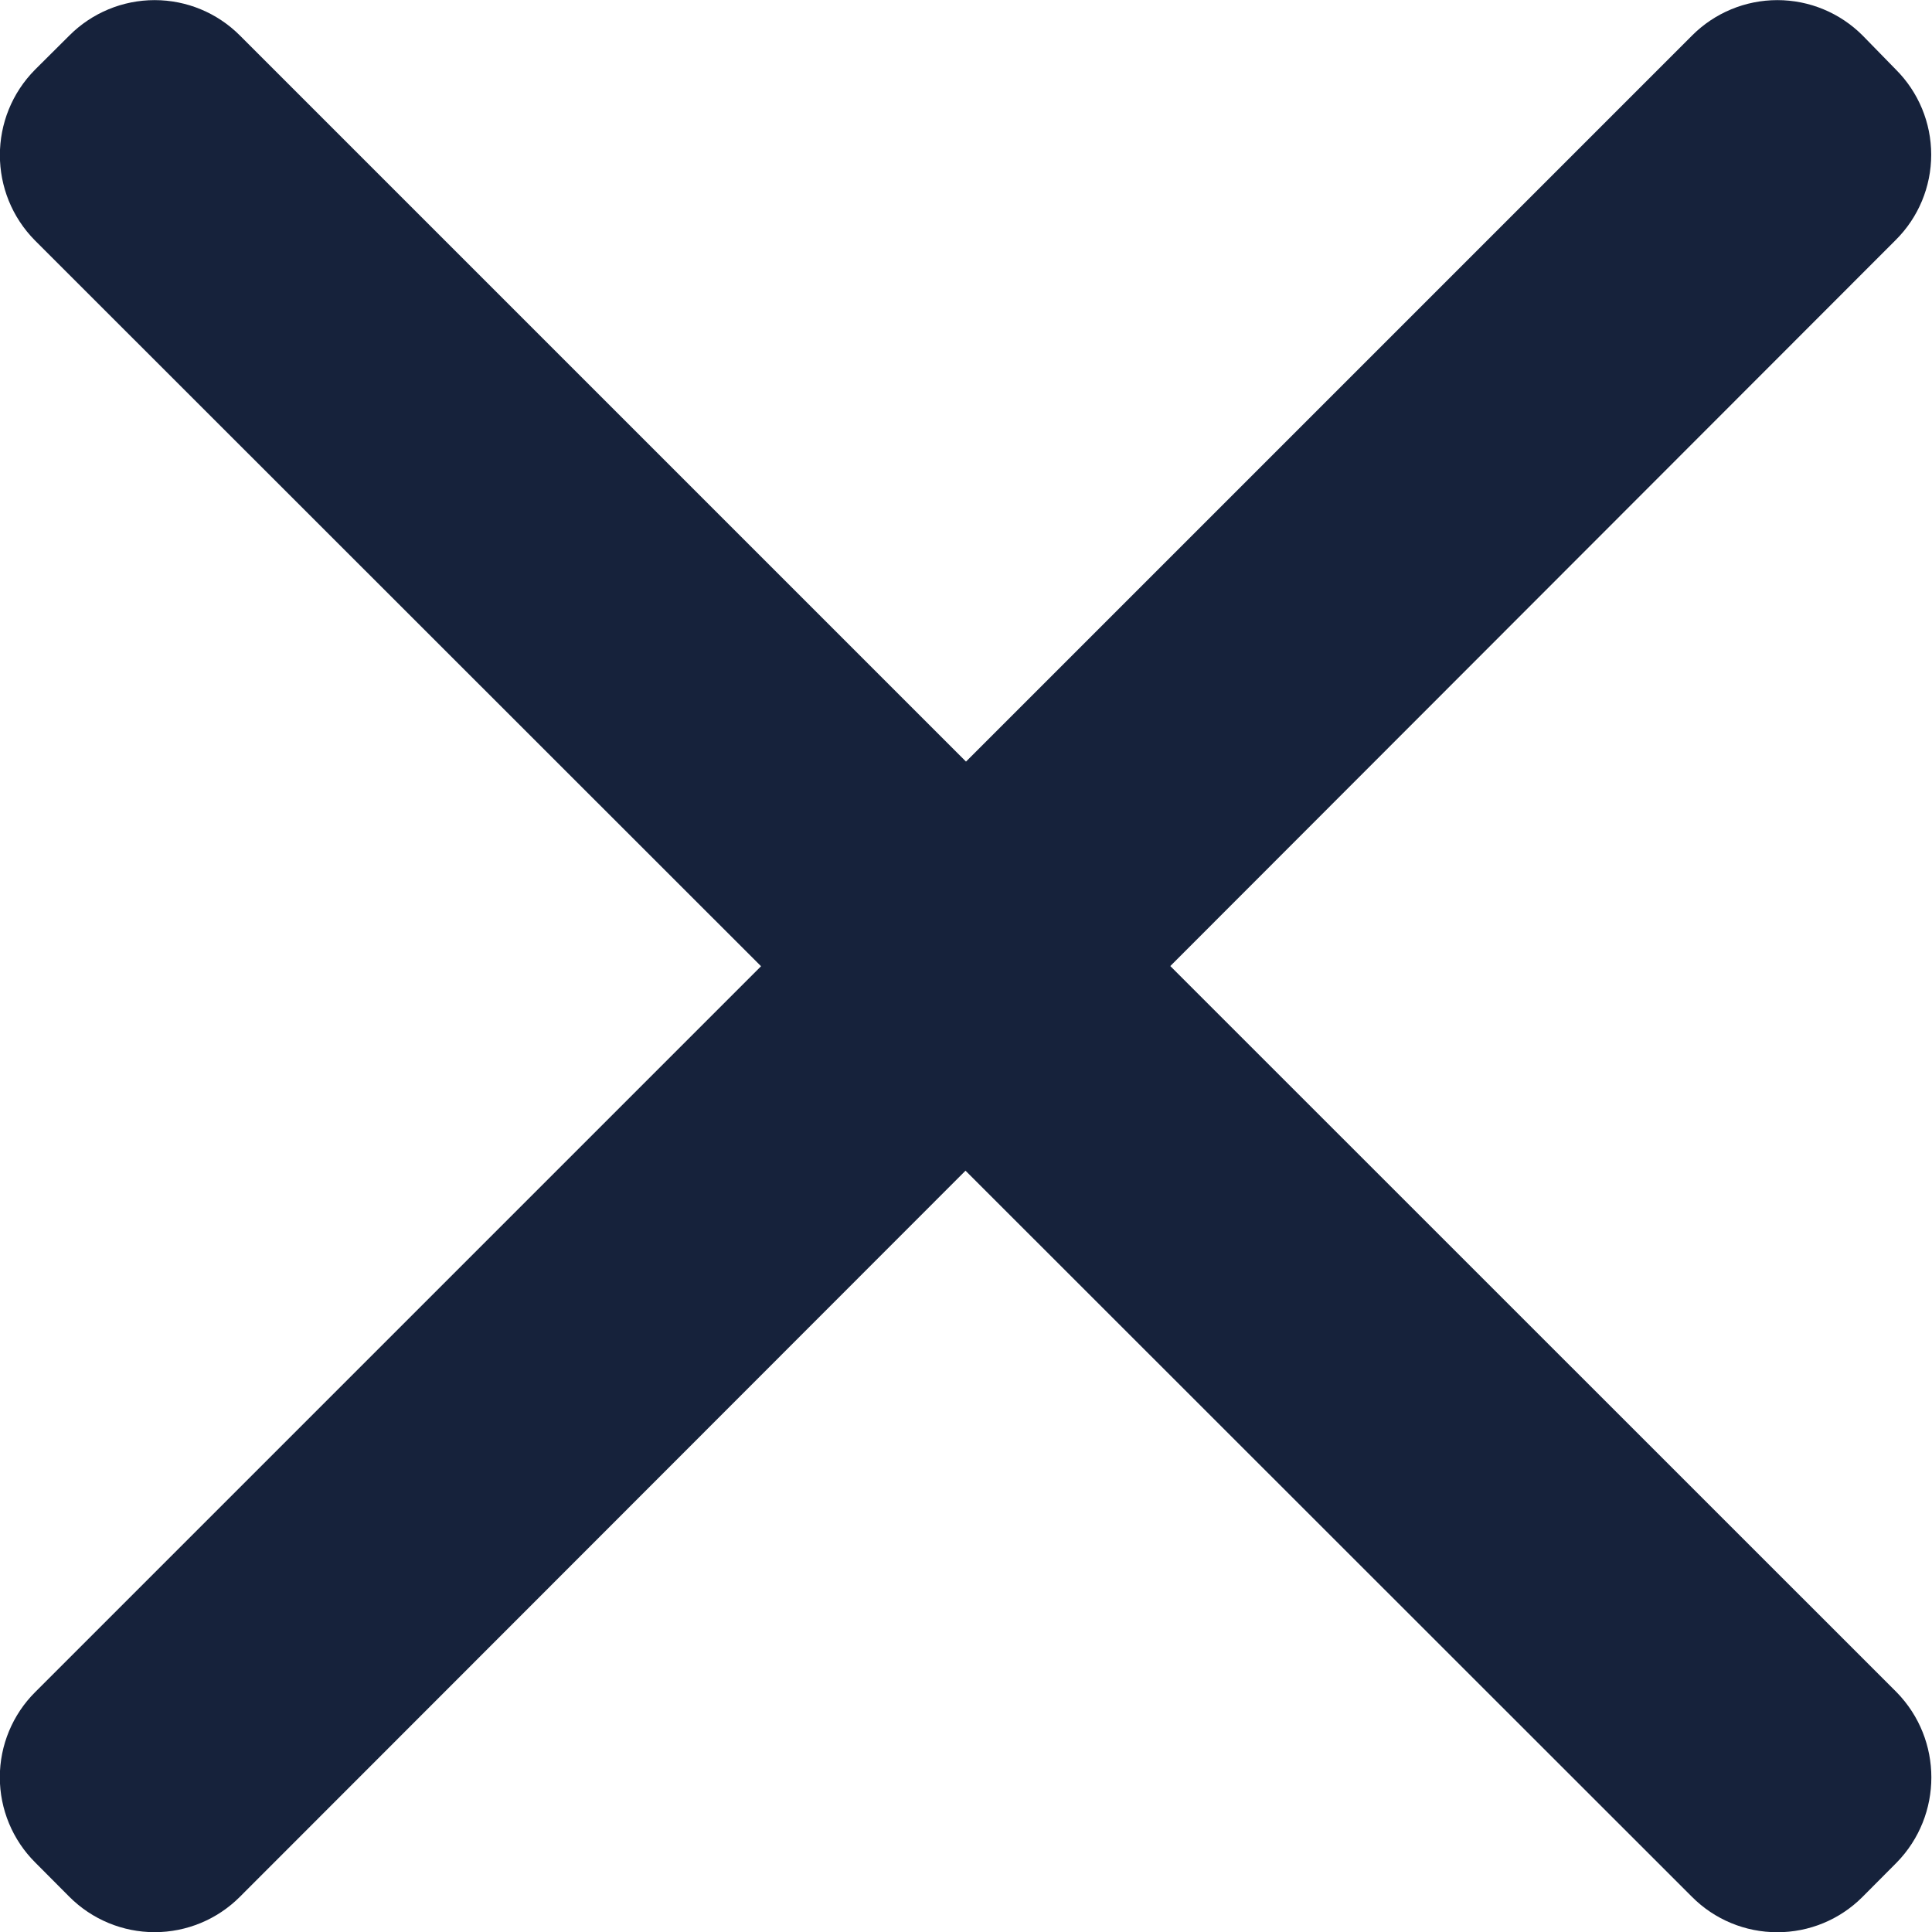
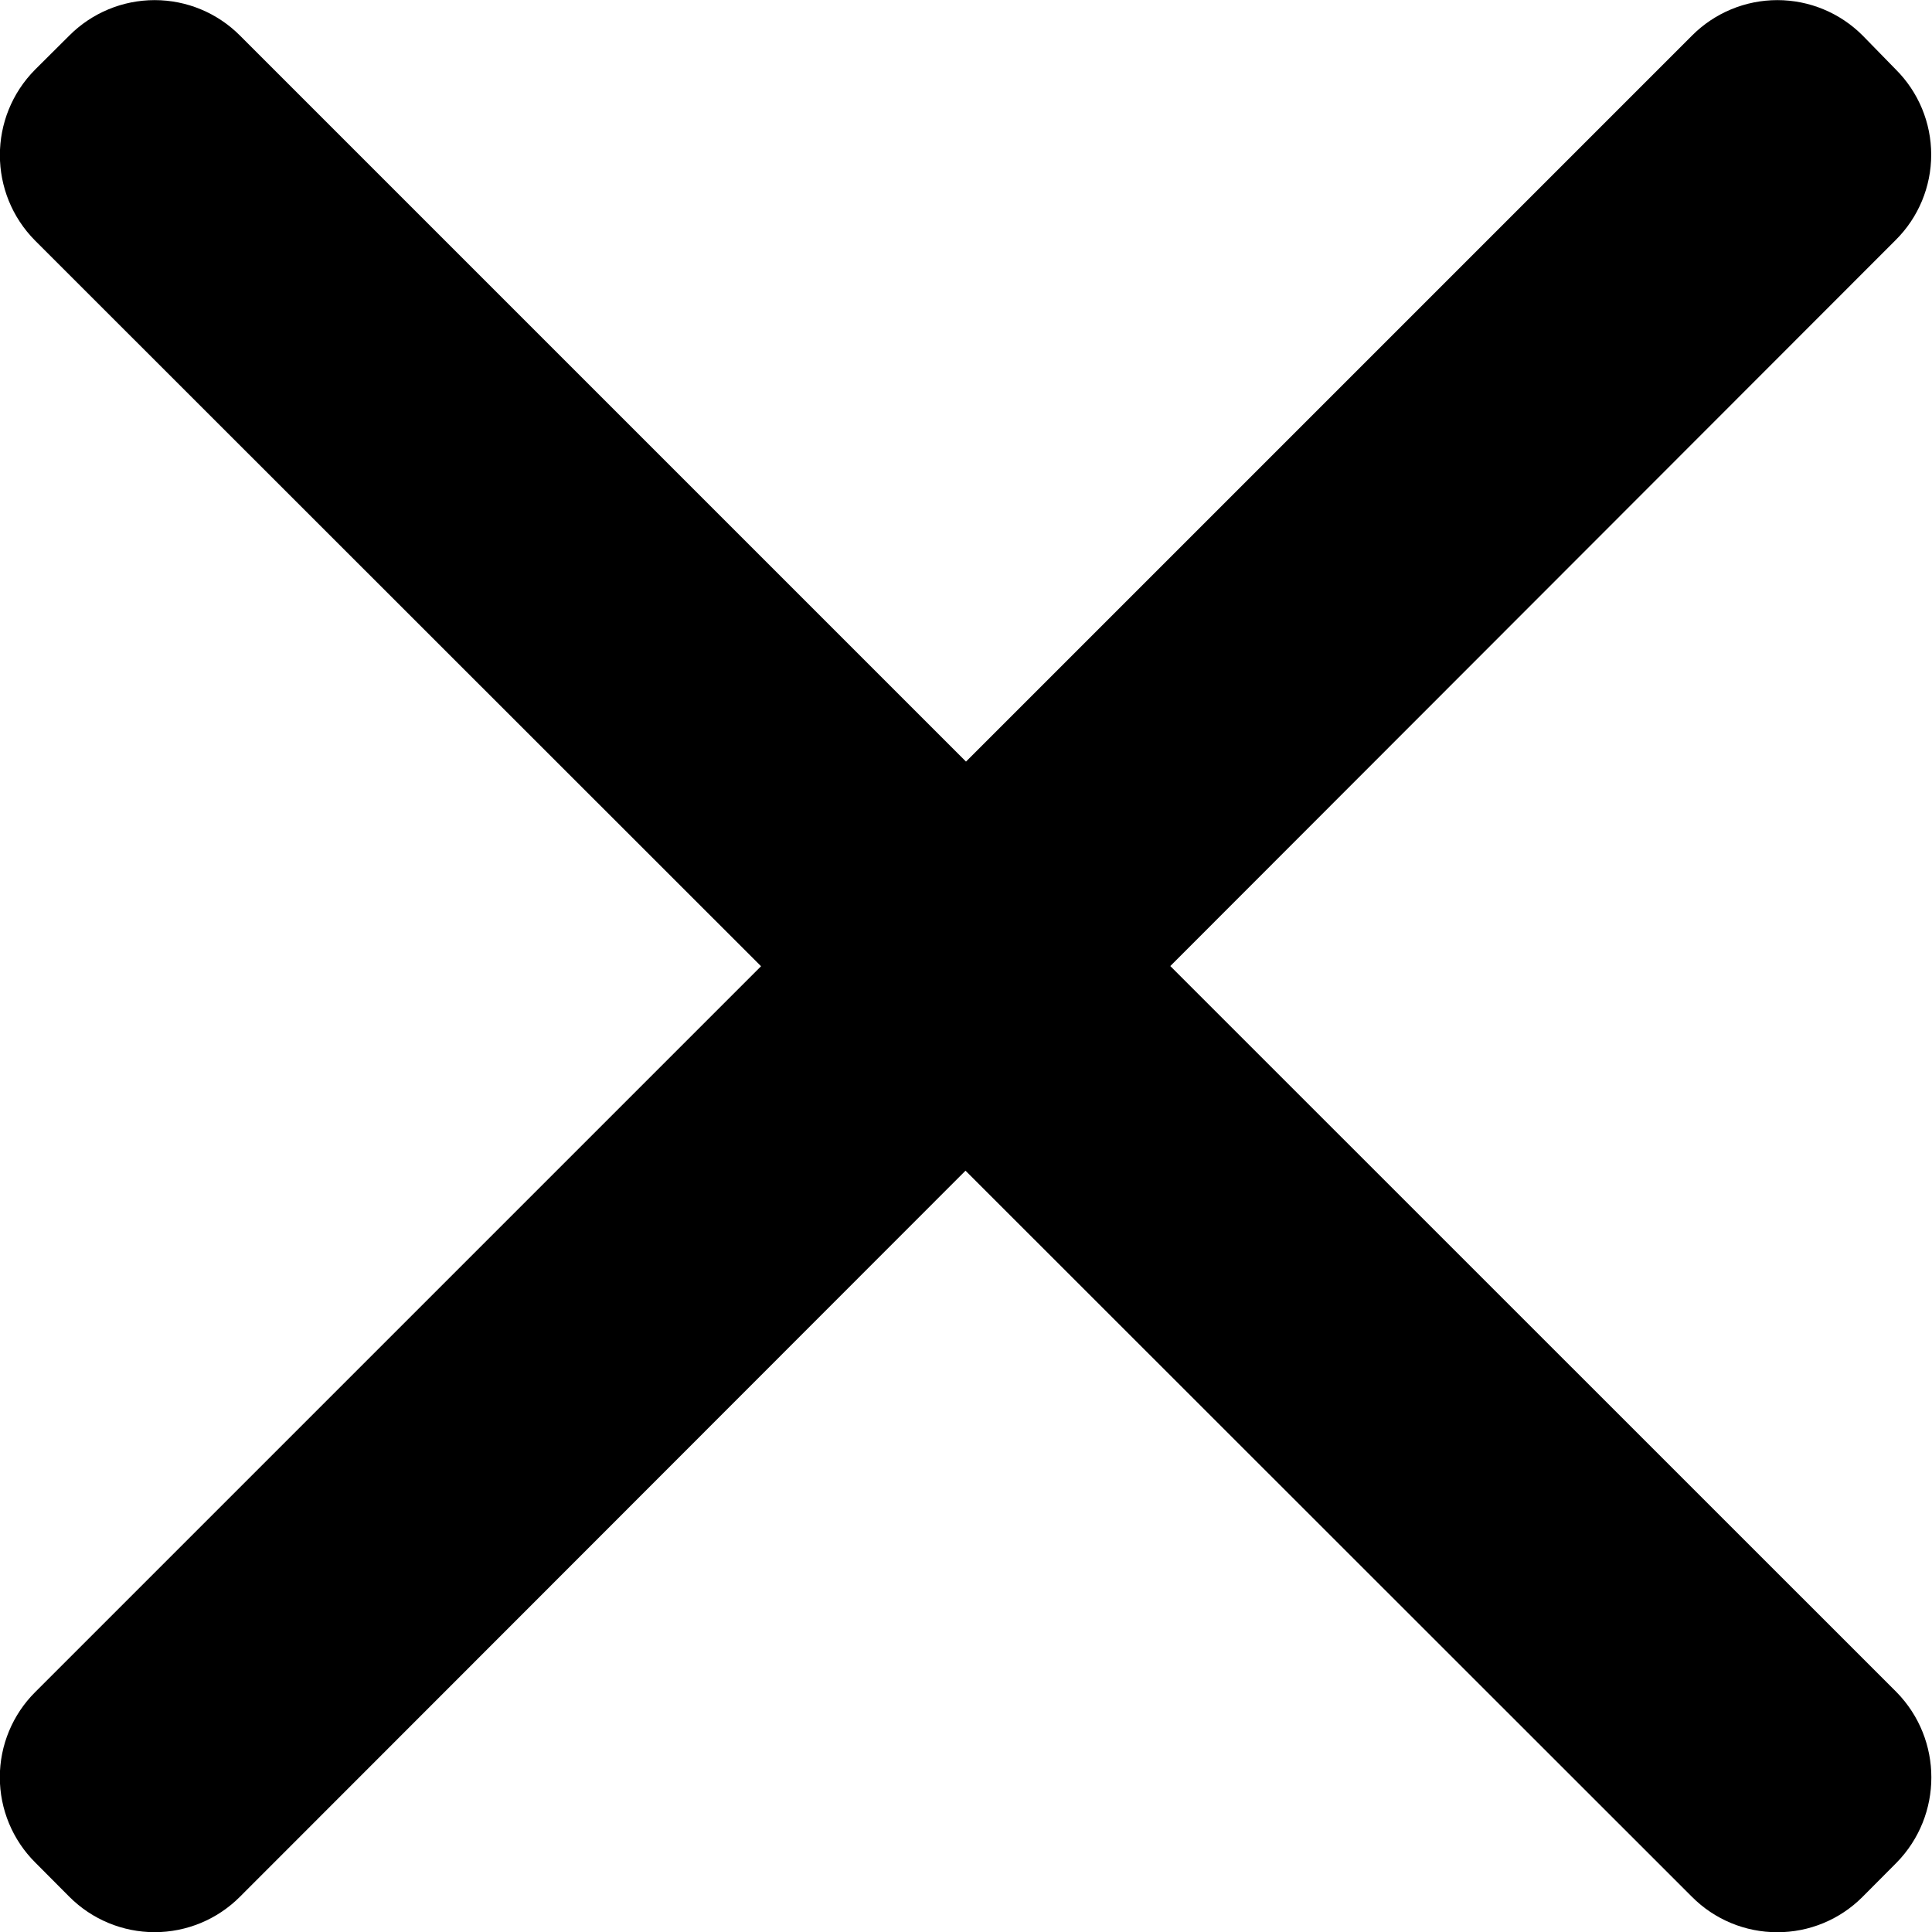
<svg xmlns="http://www.w3.org/2000/svg" width="11.996" height="12" viewBox="0 0 11.996 12">
-   <path d="M-2935.18,21636.09l-4.512-4.51-4.507,4.51a.748.748,0,0,1-1.059,0l-.212-.213a.747.747,0,0,1,0-1.059l4.508-4.508-4.508-4.506a.754.754,0,0,1,0-1.064l.212-.211a.748.748,0,0,1,1.059,0l4.51,4.51,4.51-4.51a.748.748,0,0,1,1.059,0l.206.211a.747.747,0,0,1,0,1.059l-4.506,4.51,4.511,4.51a.757.757,0,0,1,0,1.059l-.212.213a.745.745,0,0,1-.529.219A.746.746,0,0,1-2935.18,21636.09Z" transform="translate(2945.689 -21624.309)" fill="#16223b" />
+   <path d="M-2935.18,21636.09l-4.512-4.51-4.507,4.51a.748.748,0,0,1-1.059,0l-.212-.213a.747.747,0,0,1,0-1.059l4.508-4.508-4.508-4.506a.754.754,0,0,1,0-1.064l.212-.211a.748.748,0,0,1,1.059,0l4.51,4.51,4.51-4.51a.748.748,0,0,1,1.059,0l.206.211a.747.747,0,0,1,0,1.059l-4.506,4.51,4.511,4.51a.757.757,0,0,1,0,1.059l-.212.213a.745.745,0,0,1-.529.219A.746.746,0,0,1-2935.18,21636.09Z" transform="translate(2945.689 -21624.309)" />
</svg>
